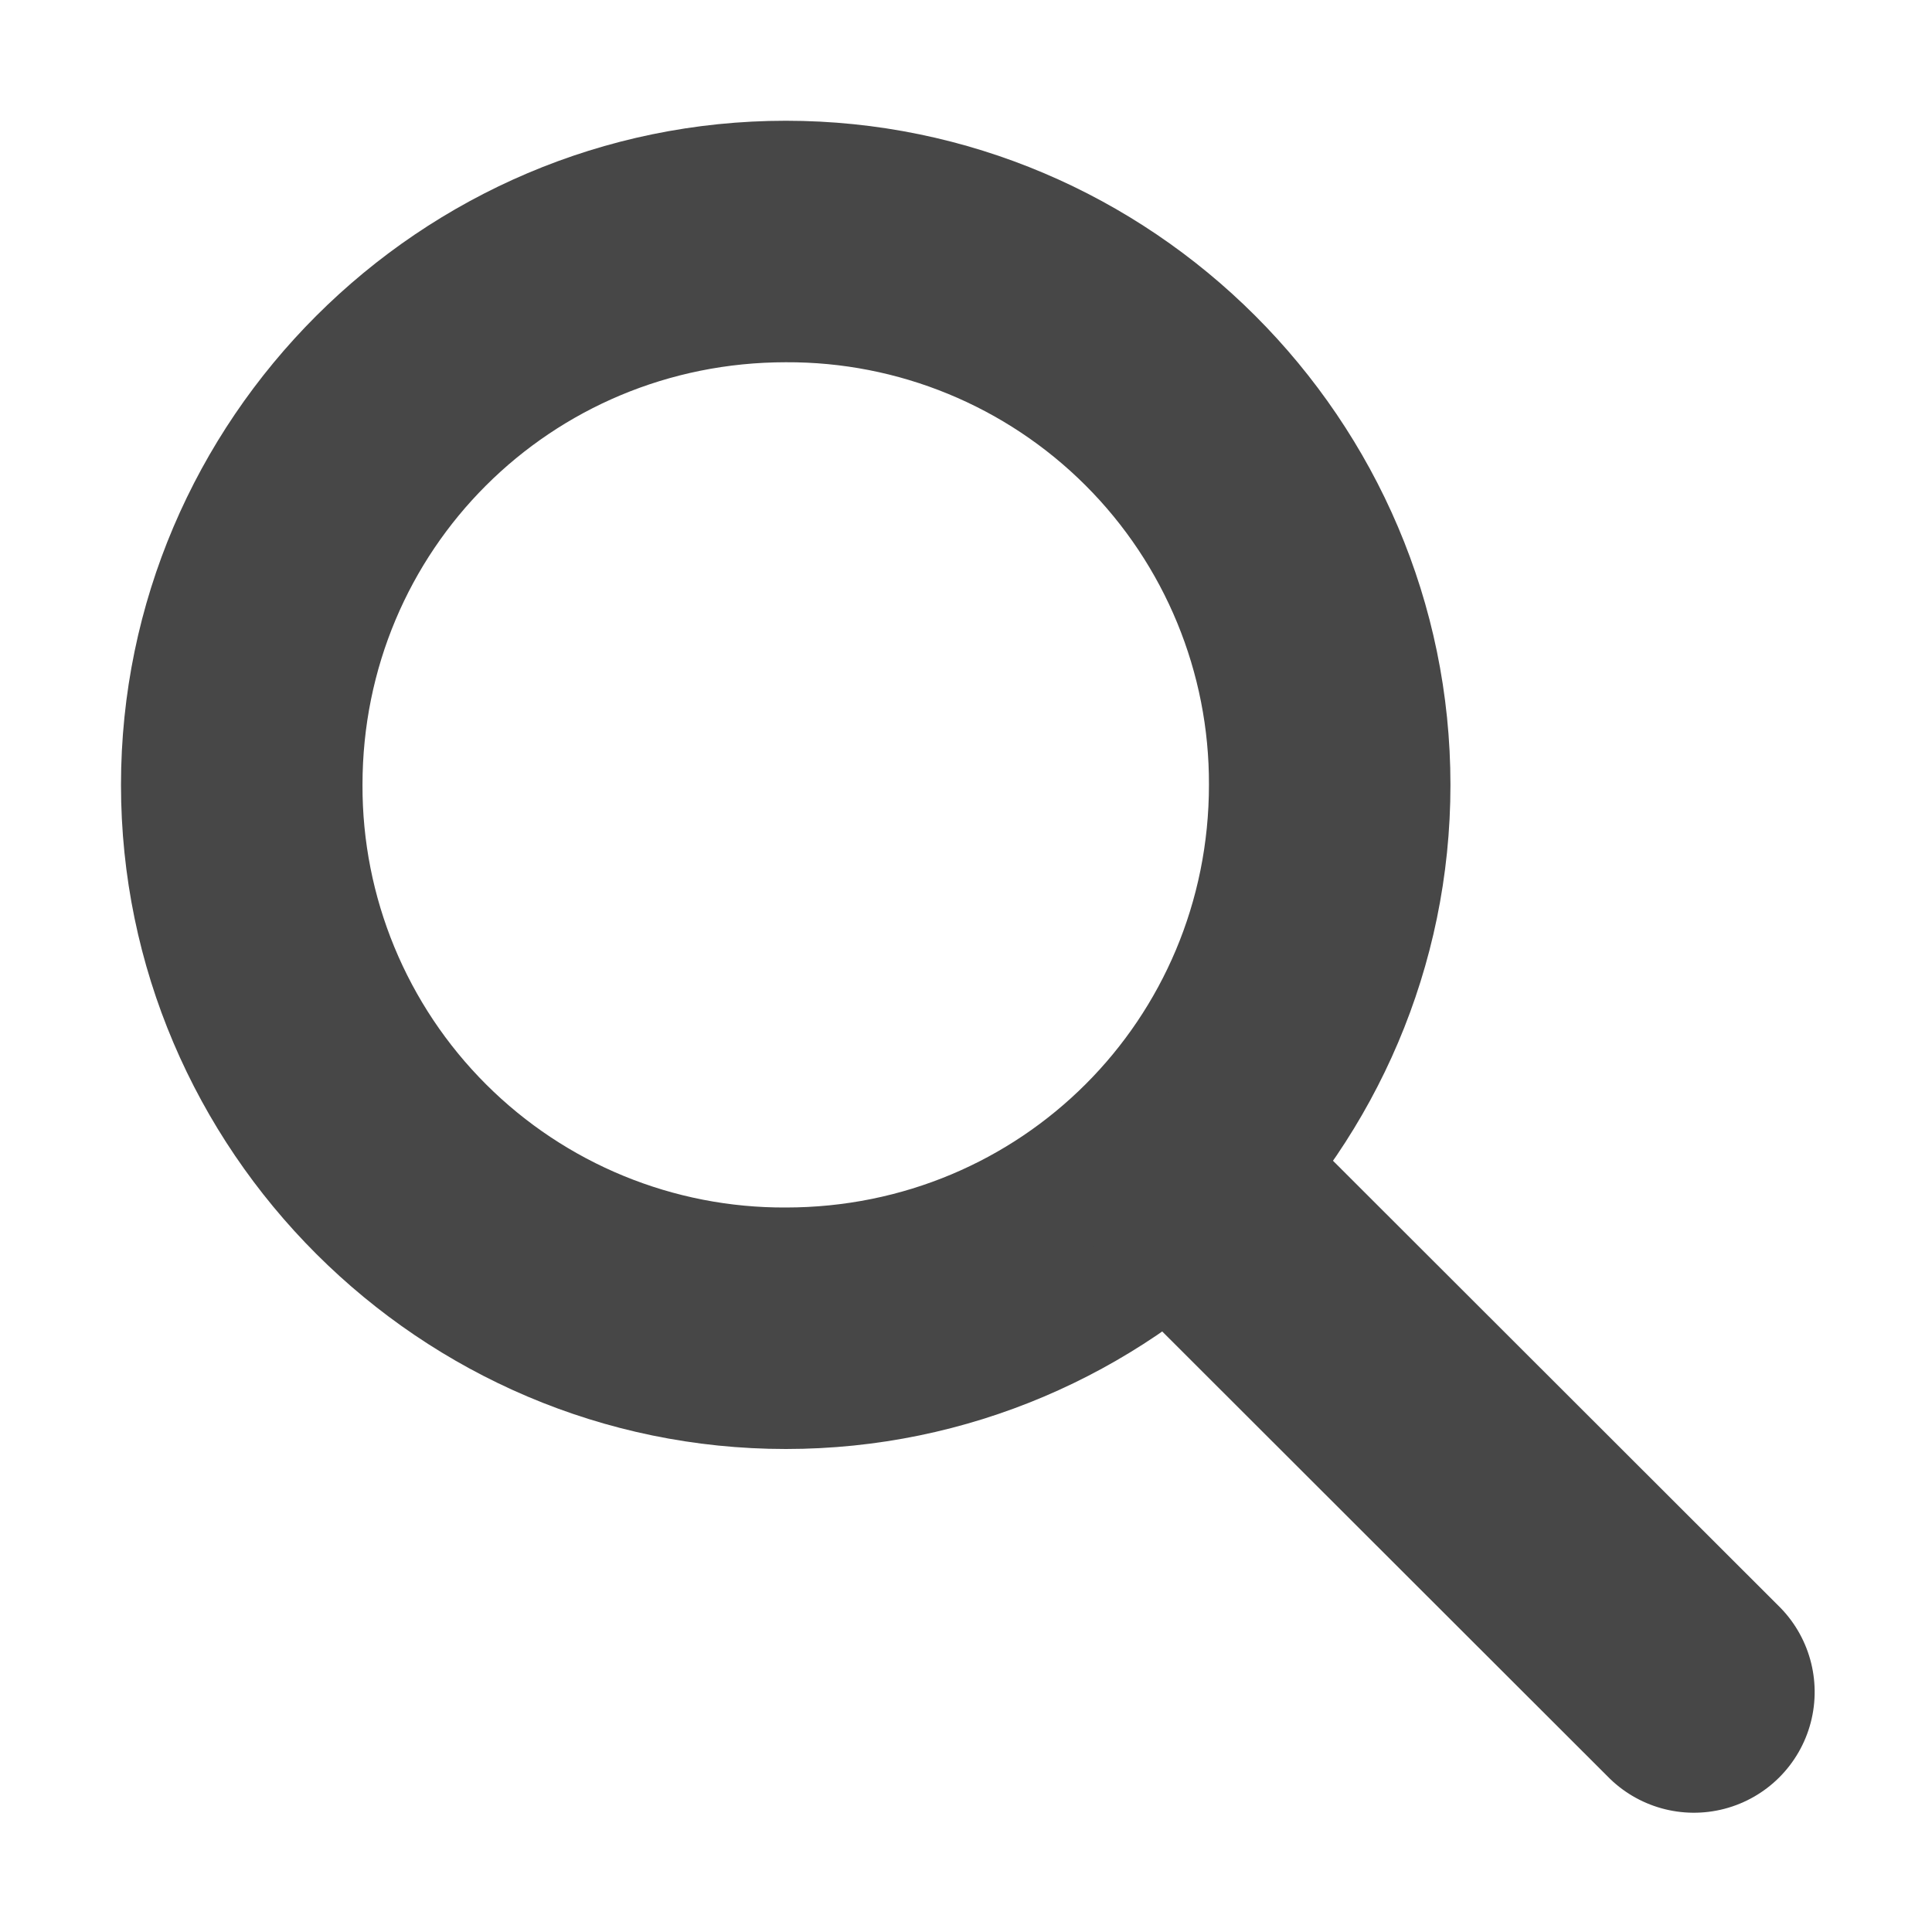
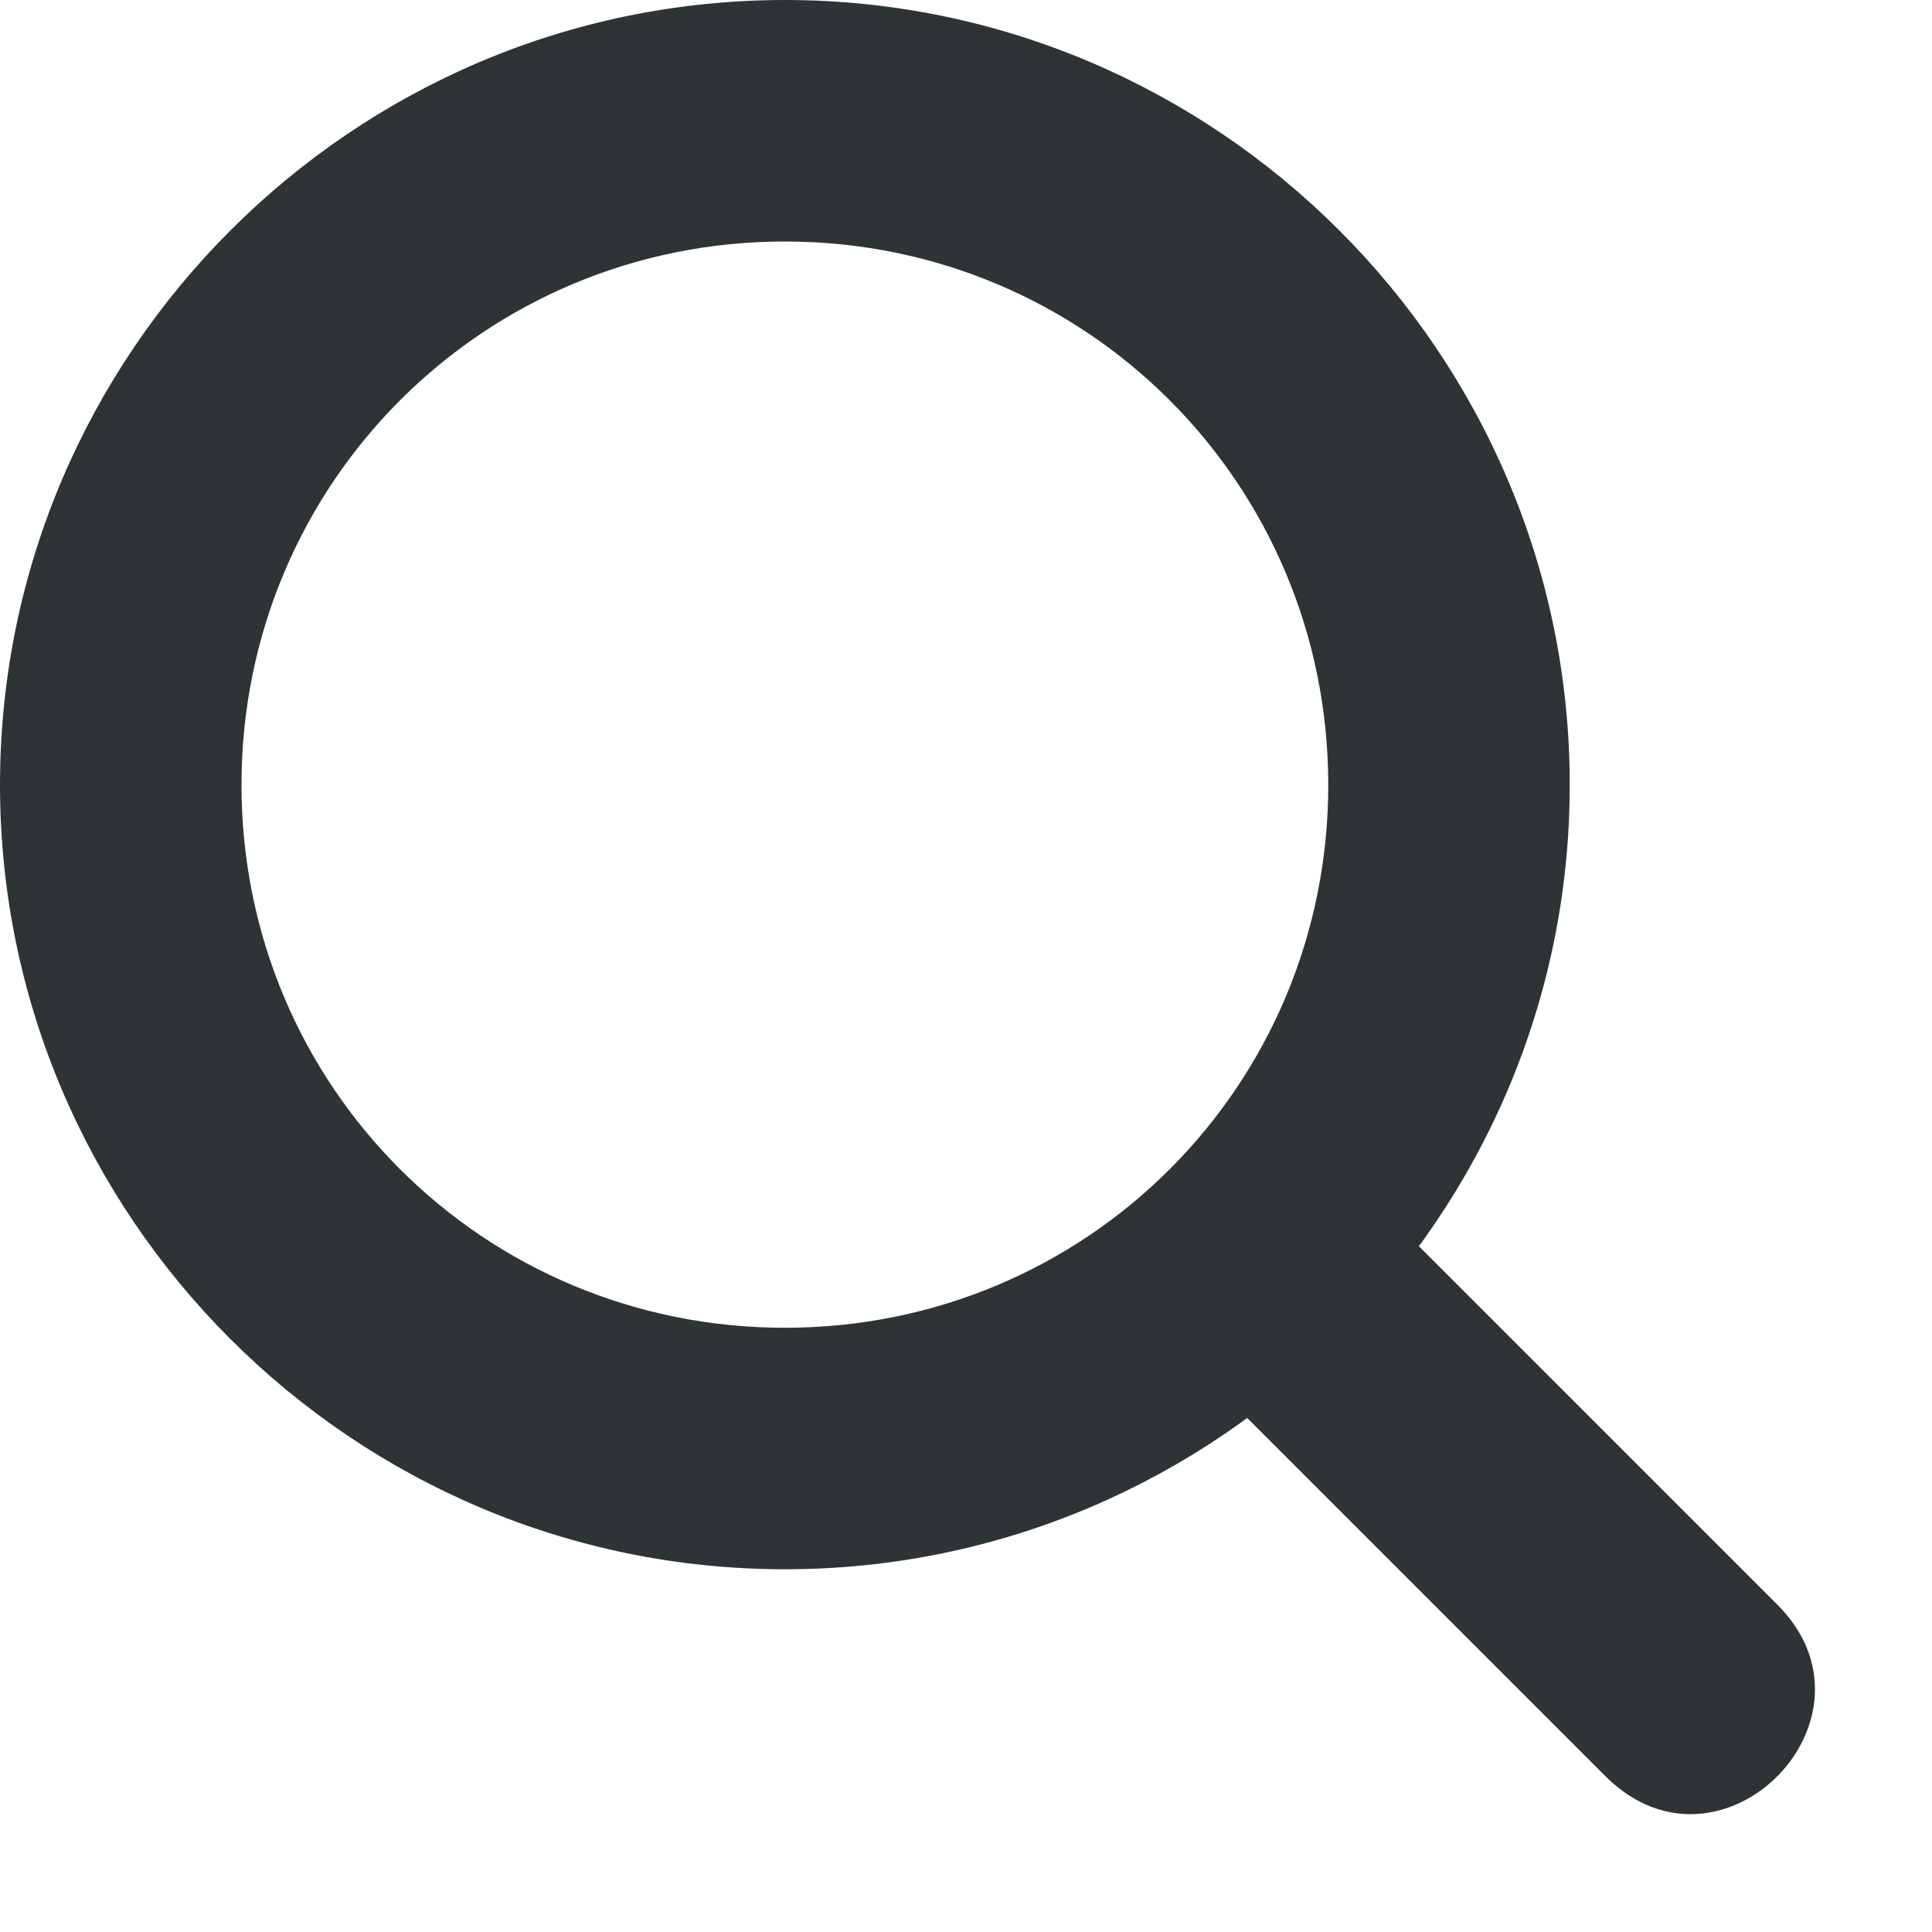
- <svg xmlns="http://www.w3.org/2000/svg" width="16" height="16">
-   <g color="#000" font-weight="400" font-family="sans-serif" fill="#474747">
-     <path d="M6.508 1C3.48 1 1.002 3.474 1.002 6.5S3.48 12 6.508 12s5.504-2.474 5.504-5.5S9.536 1 6.508 1zm0 2a3.486 3.486 0 013.504 3.5c0 1.944-1.556 3.5-3.504 3.5a3.488 3.488 0 01-3.506-3.5C3.002 4.556 4.56 3 6.508 3z" style="line-height:normal;font-variant-ligatures:normal;font-variant-position:normal;font-variant-caps:normal;font-variant-numeric:normal;font-variant-alternates:normal;font-feature-settings:normal;text-indent:0;text-align:start;text-decoration-line:none;text-decoration-style:solid;text-decoration-color:#000;text-transform:none;text-orientation:mixed;shape-padding:0;isolation:auto;mix-blend-mode:normal;marker:none" overflow="visible" />
-     <path d="M10 8.99a1 1 0 00-.695 1.717l4.004 4a1 1 0 101.414-1.414l-4.004-4A1 1 0 0010 8.99z" style="line-height:normal;font-variant-ligatures:normal;font-variant-position:normal;font-variant-caps:normal;font-variant-numeric:normal;font-variant-alternates:normal;font-feature-settings:normal;text-indent:0;text-align:start;text-decoration-line:none;text-decoration-style:solid;text-decoration-color:#000;text-transform:none;text-orientation:mixed;shape-padding:0;isolation:auto;mix-blend-mode:normal;marker:none" overflow="visible" />
+ <svg xmlns="http://www.w3.org/2000/svg" height="16px" viewBox="0 0 16 16" width="16px">
+   <g fill="#2e3436">
+     <path d="m 10.805 10 c -0.812 0.145 -1.105 1.156 -0.5 1.719 l 3 3 c 0.957 0.938 2.363 -0.5 1.406 -1.438 l -3 -3 c -0.238 -0.242 -0.578 -0.348 -0.906 -0.281 z m 0 0" />
+     <path d="m 6.5 0 c -3.578 0 -6.5 2.922 -6.5 6.5 s 2.922 6.496 6.5 6.496 s 6.5 -2.918 6.5 -6.496 s -2.922 -6.5 -6.5 -6.5 z m 0 2 c 2.496 0 4.5 2.004 4.5 4.5 s -2.004 4.496 -4.5 4.496 s -4.5 -2 -4.5 -4.496 s 2.004 -4.5 4.5 -4.5 z m 0 0" />
  </g>
</svg>
